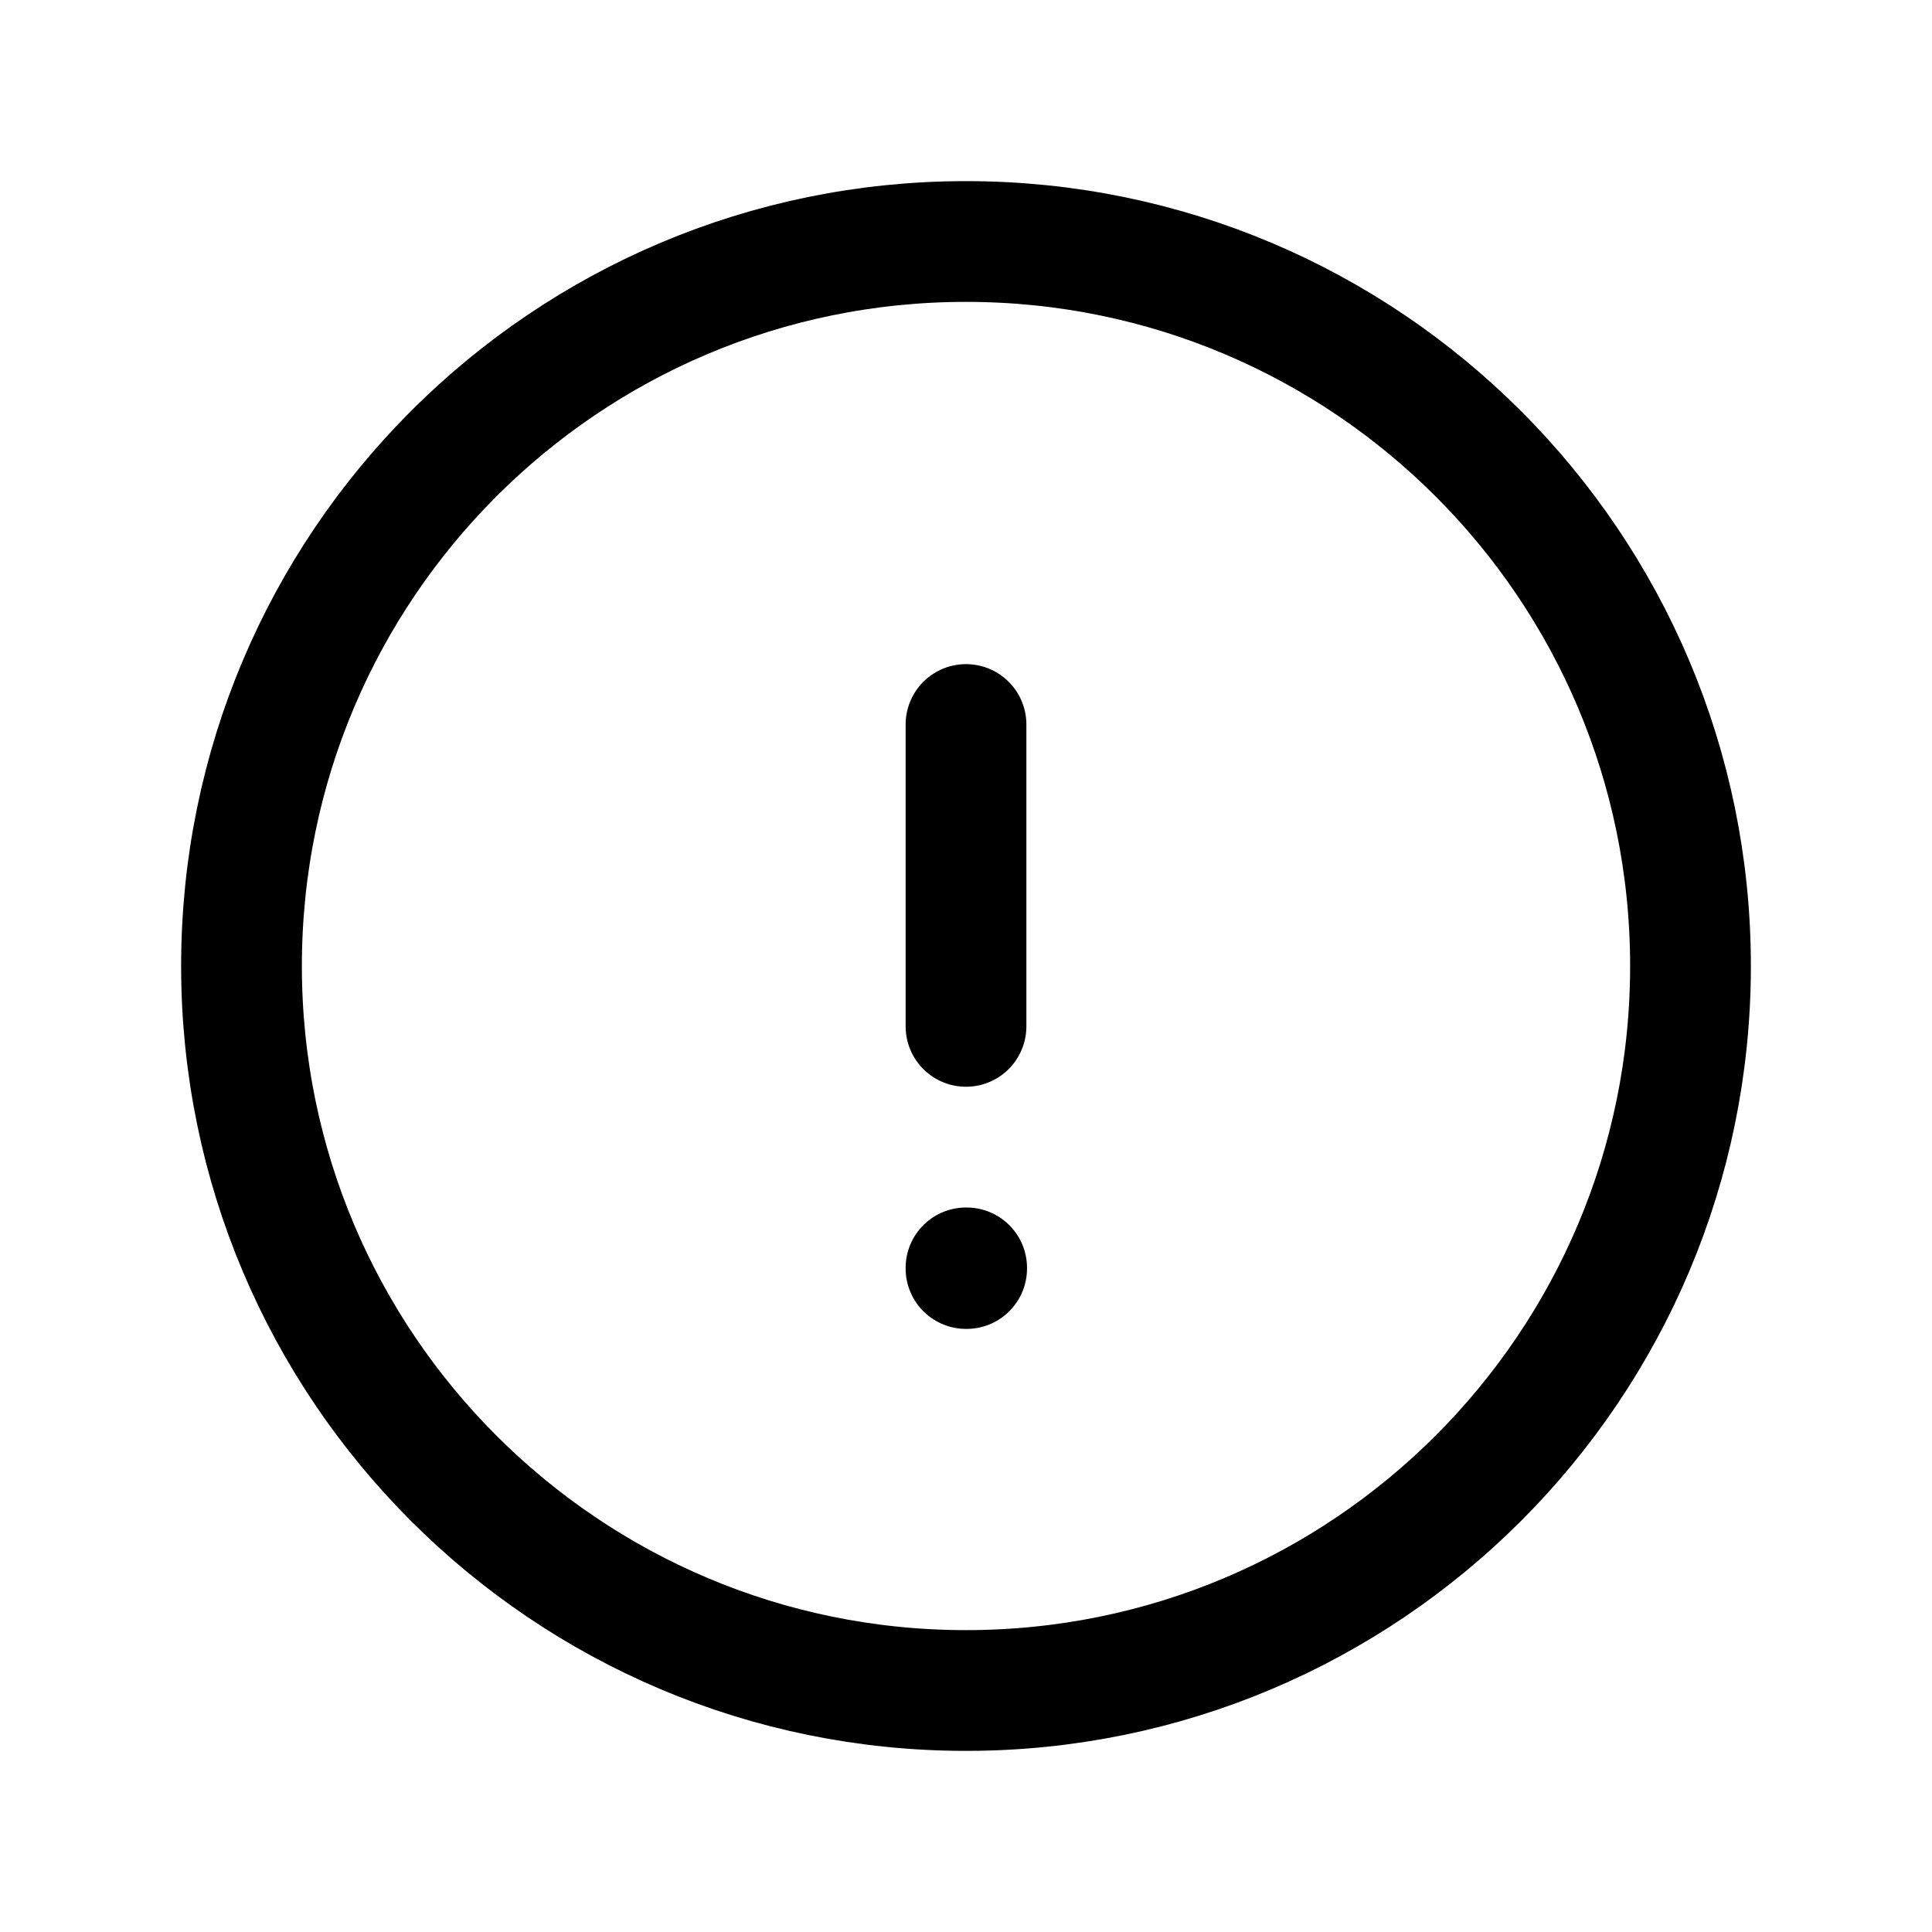
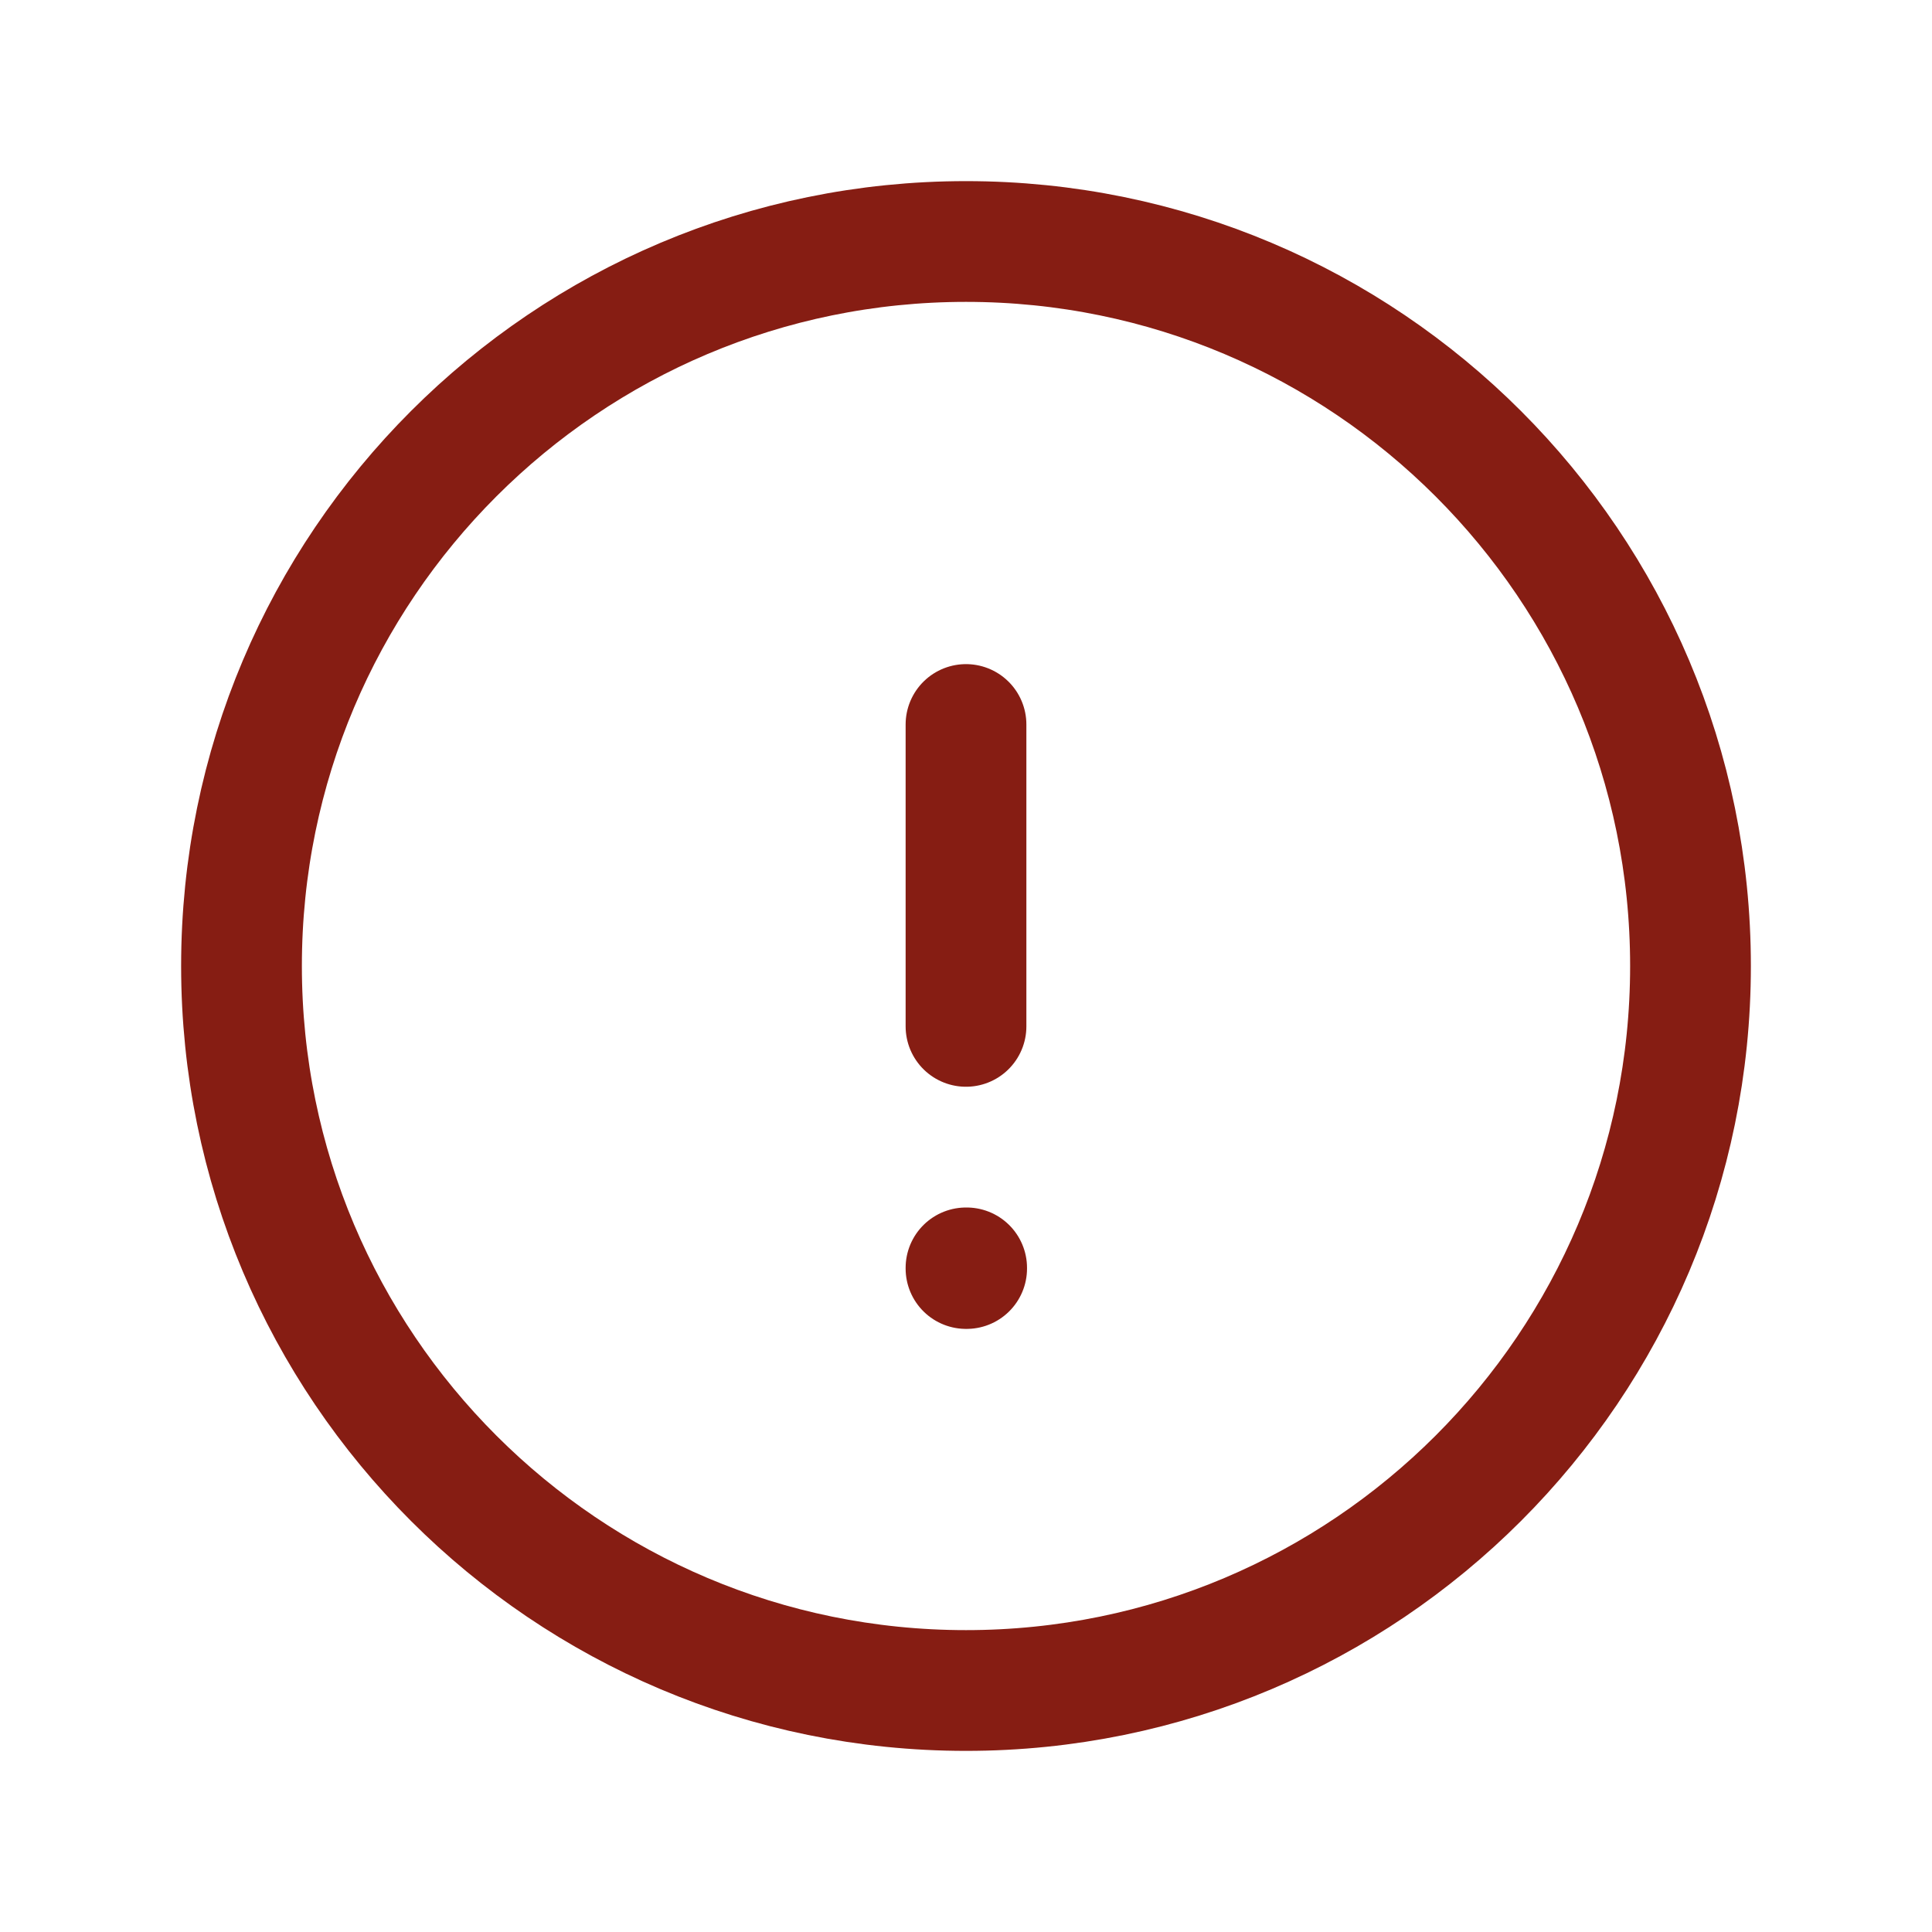
- <svg xmlns="http://www.w3.org/2000/svg" fill="none" viewBox="0 0 24 24" stroke-width="1.5" stroke="currentColor" width="18" height="18">
+ <svg xmlns="http://www.w3.org/2000/svg" fill="none" viewBox="0 0 24 24" stroke-width="1.5" stroke="#861D13" width="18" height="18">
  <path stroke-linecap="round" stroke-linejoin="round" d="M12 9v3.75m9-.75a9 9 0 1 1-18 0 9 9 0 0 1 18 0Zm-9 3.75h.008v.008H12v-.008Z" />
</svg>
